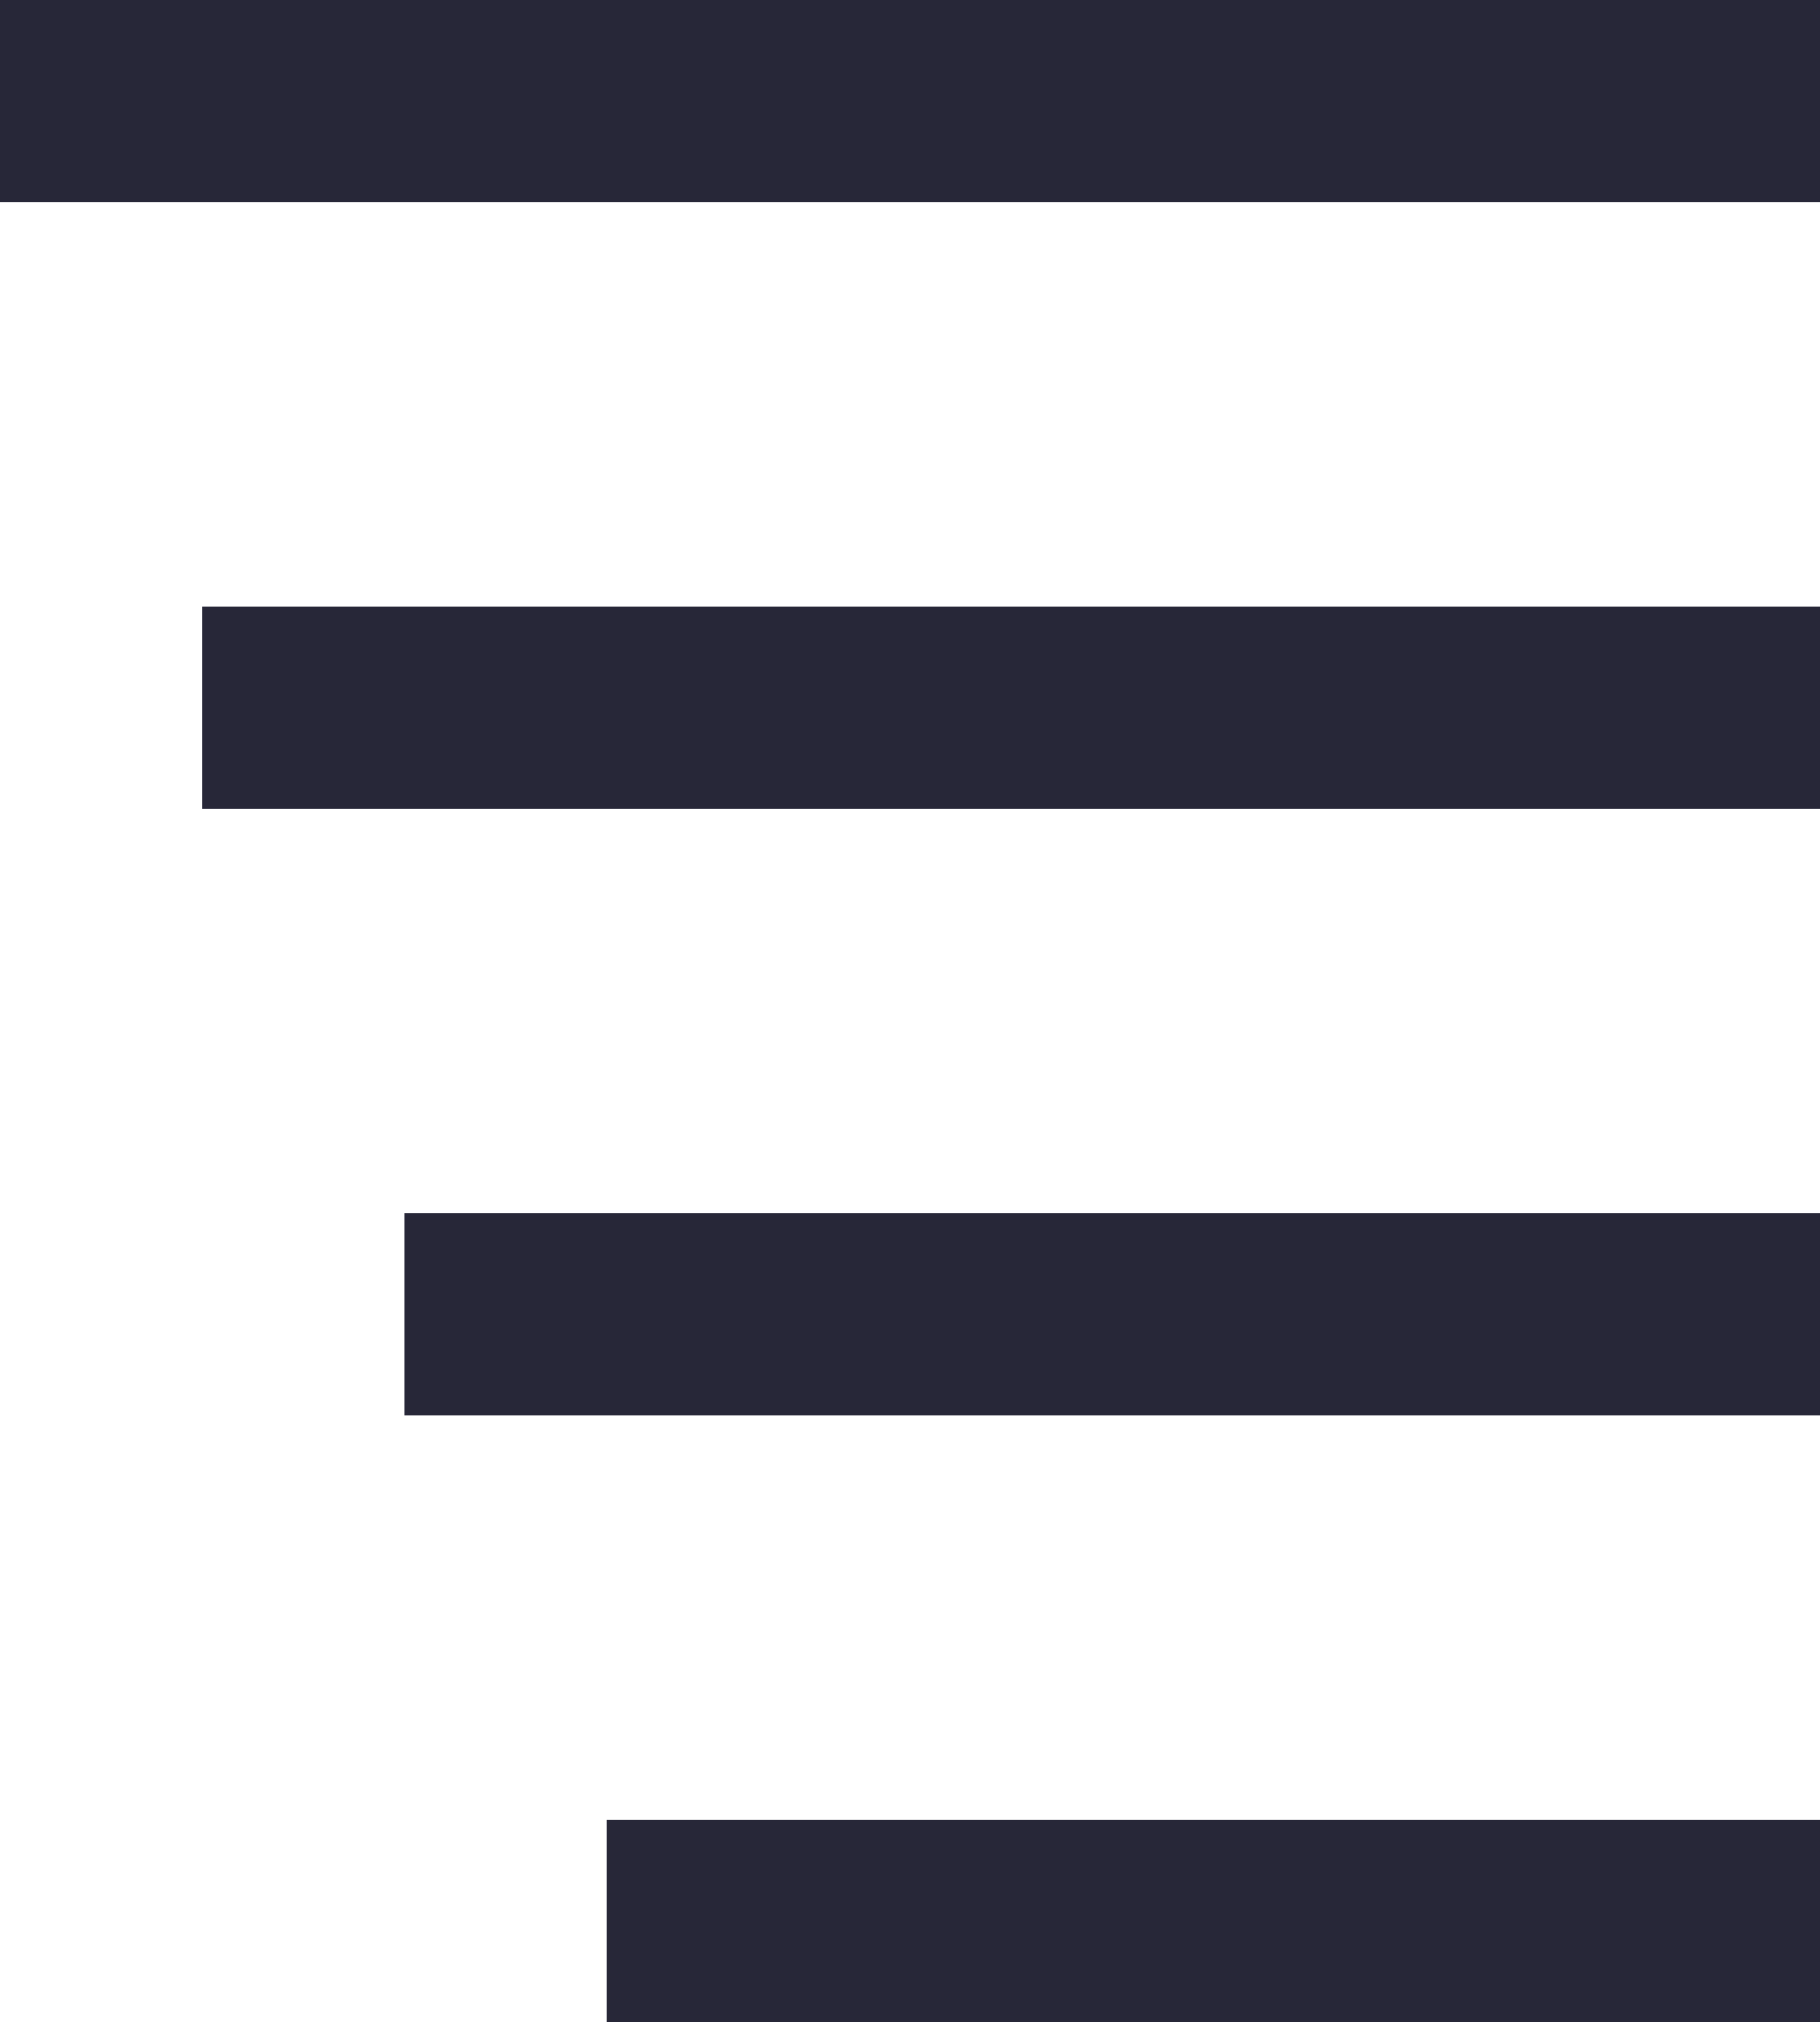
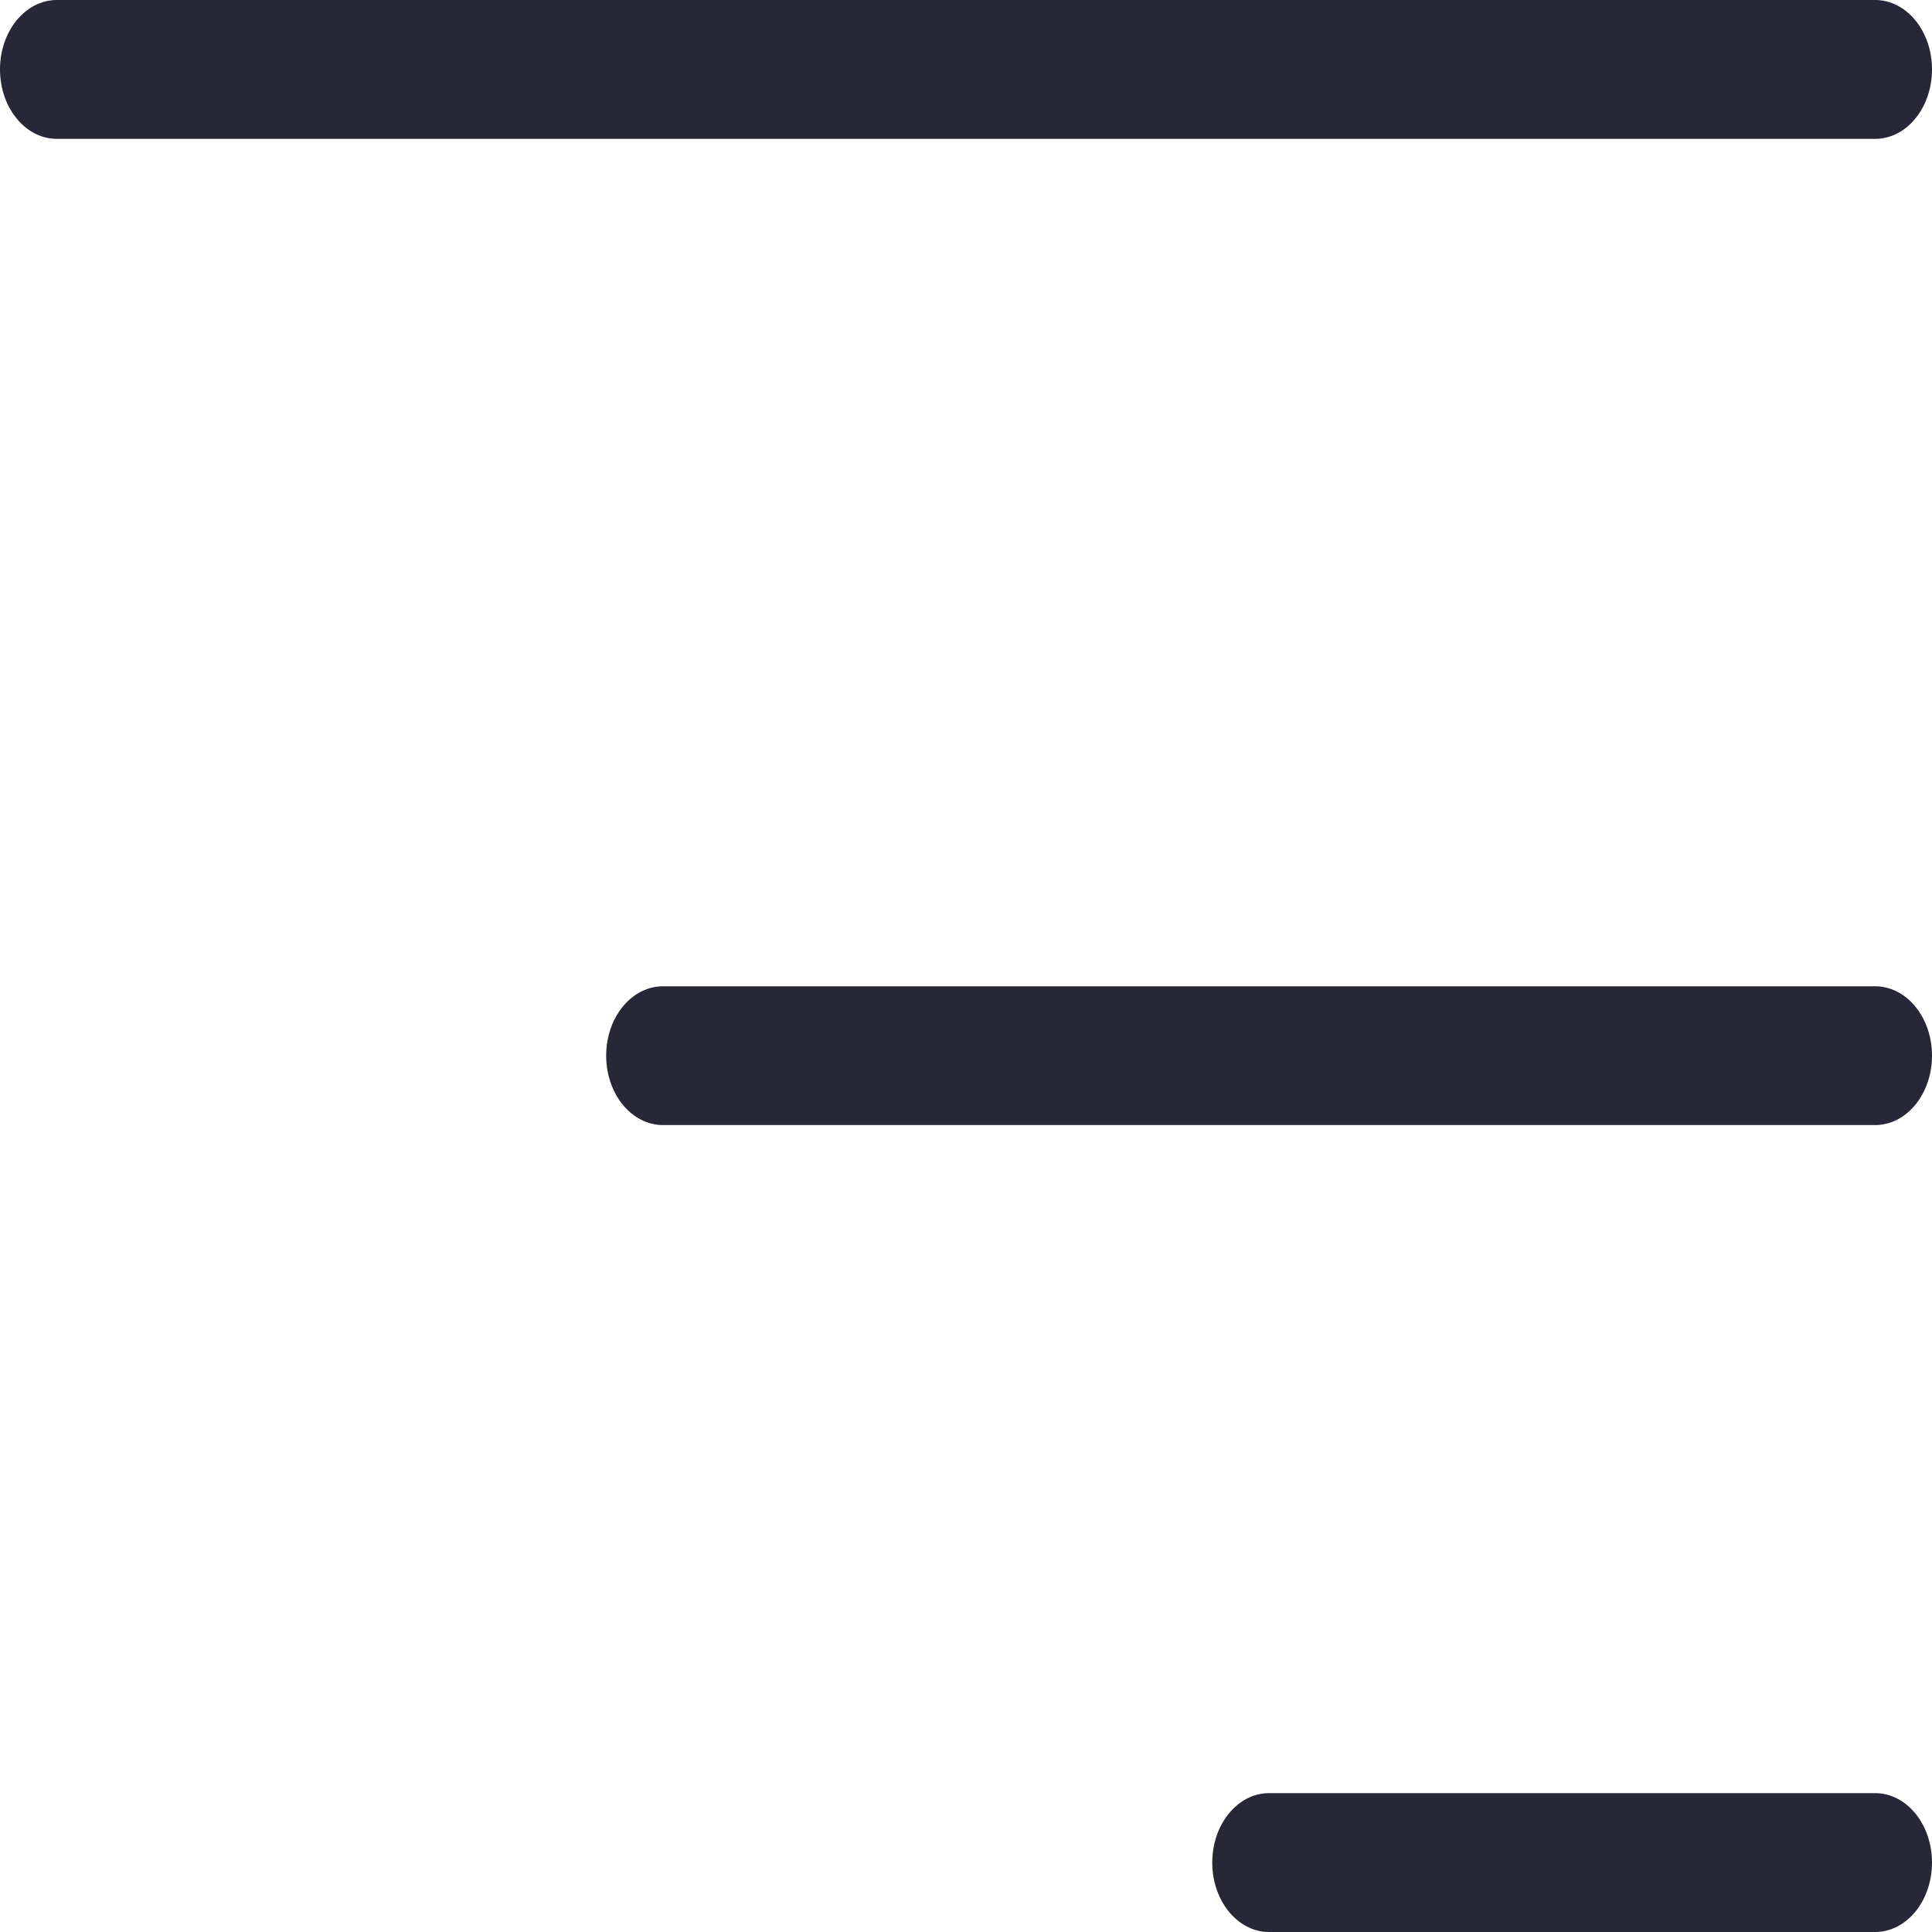
- <svg xmlns="http://www.w3.org/2000/svg" width="18" height="20" viewBox="0 0 18 20" fill="none">
-   <path d="M0 1H18" stroke="#272738" stroke-width="2" />
-   <path d="M4 13L18 13" stroke="#272738" stroke-width="2" />
-   <path d="M2 7L18 7" stroke="#272738" stroke-width="2" />
-   <path d="M6 19L18 19" stroke="#272738" stroke-width="2" />
+ <svg xmlns="http://www.w3.org/2000/svg" width="24" height="24" viewBox="0 0 24 24" fill="none">
+   <path fill-rule="evenodd" clip-rule="evenodd" d="M0 0.862C0 0.386 0.316 0 0.706 0H23.294C23.684 0 24 0.386 24 0.862C24 1.339 23.684 1.725 23.294 1.725H0.706C0.316 1.725 0 1.339 0 0.862Z" fill="#272738" />
+   <path fill-rule="evenodd" clip-rule="evenodd" d="M15.059 23.138C15.059 22.661 15.375 22.275 15.764 22.275L23.294 22.275C23.684 22.275 24 22.661 24 23.138C24 23.614 23.684 24 23.294 24L15.764 24C15.375 24 15.059 23.614 15.059 23.138Z" fill="#272738" />
+   <path fill-rule="evenodd" clip-rule="evenodd" d="M7.53 13.114C7.53 12.637 7.846 12.252 8.236 12.252L23.294 12.252C23.684 12.252 24 12.637 24 13.114C24 13.59 23.684 13.976 23.294 13.976L8.236 13.976C7.846 13.976 7.53 13.59 7.53 13.114Z" fill="#272738" />
</svg>
